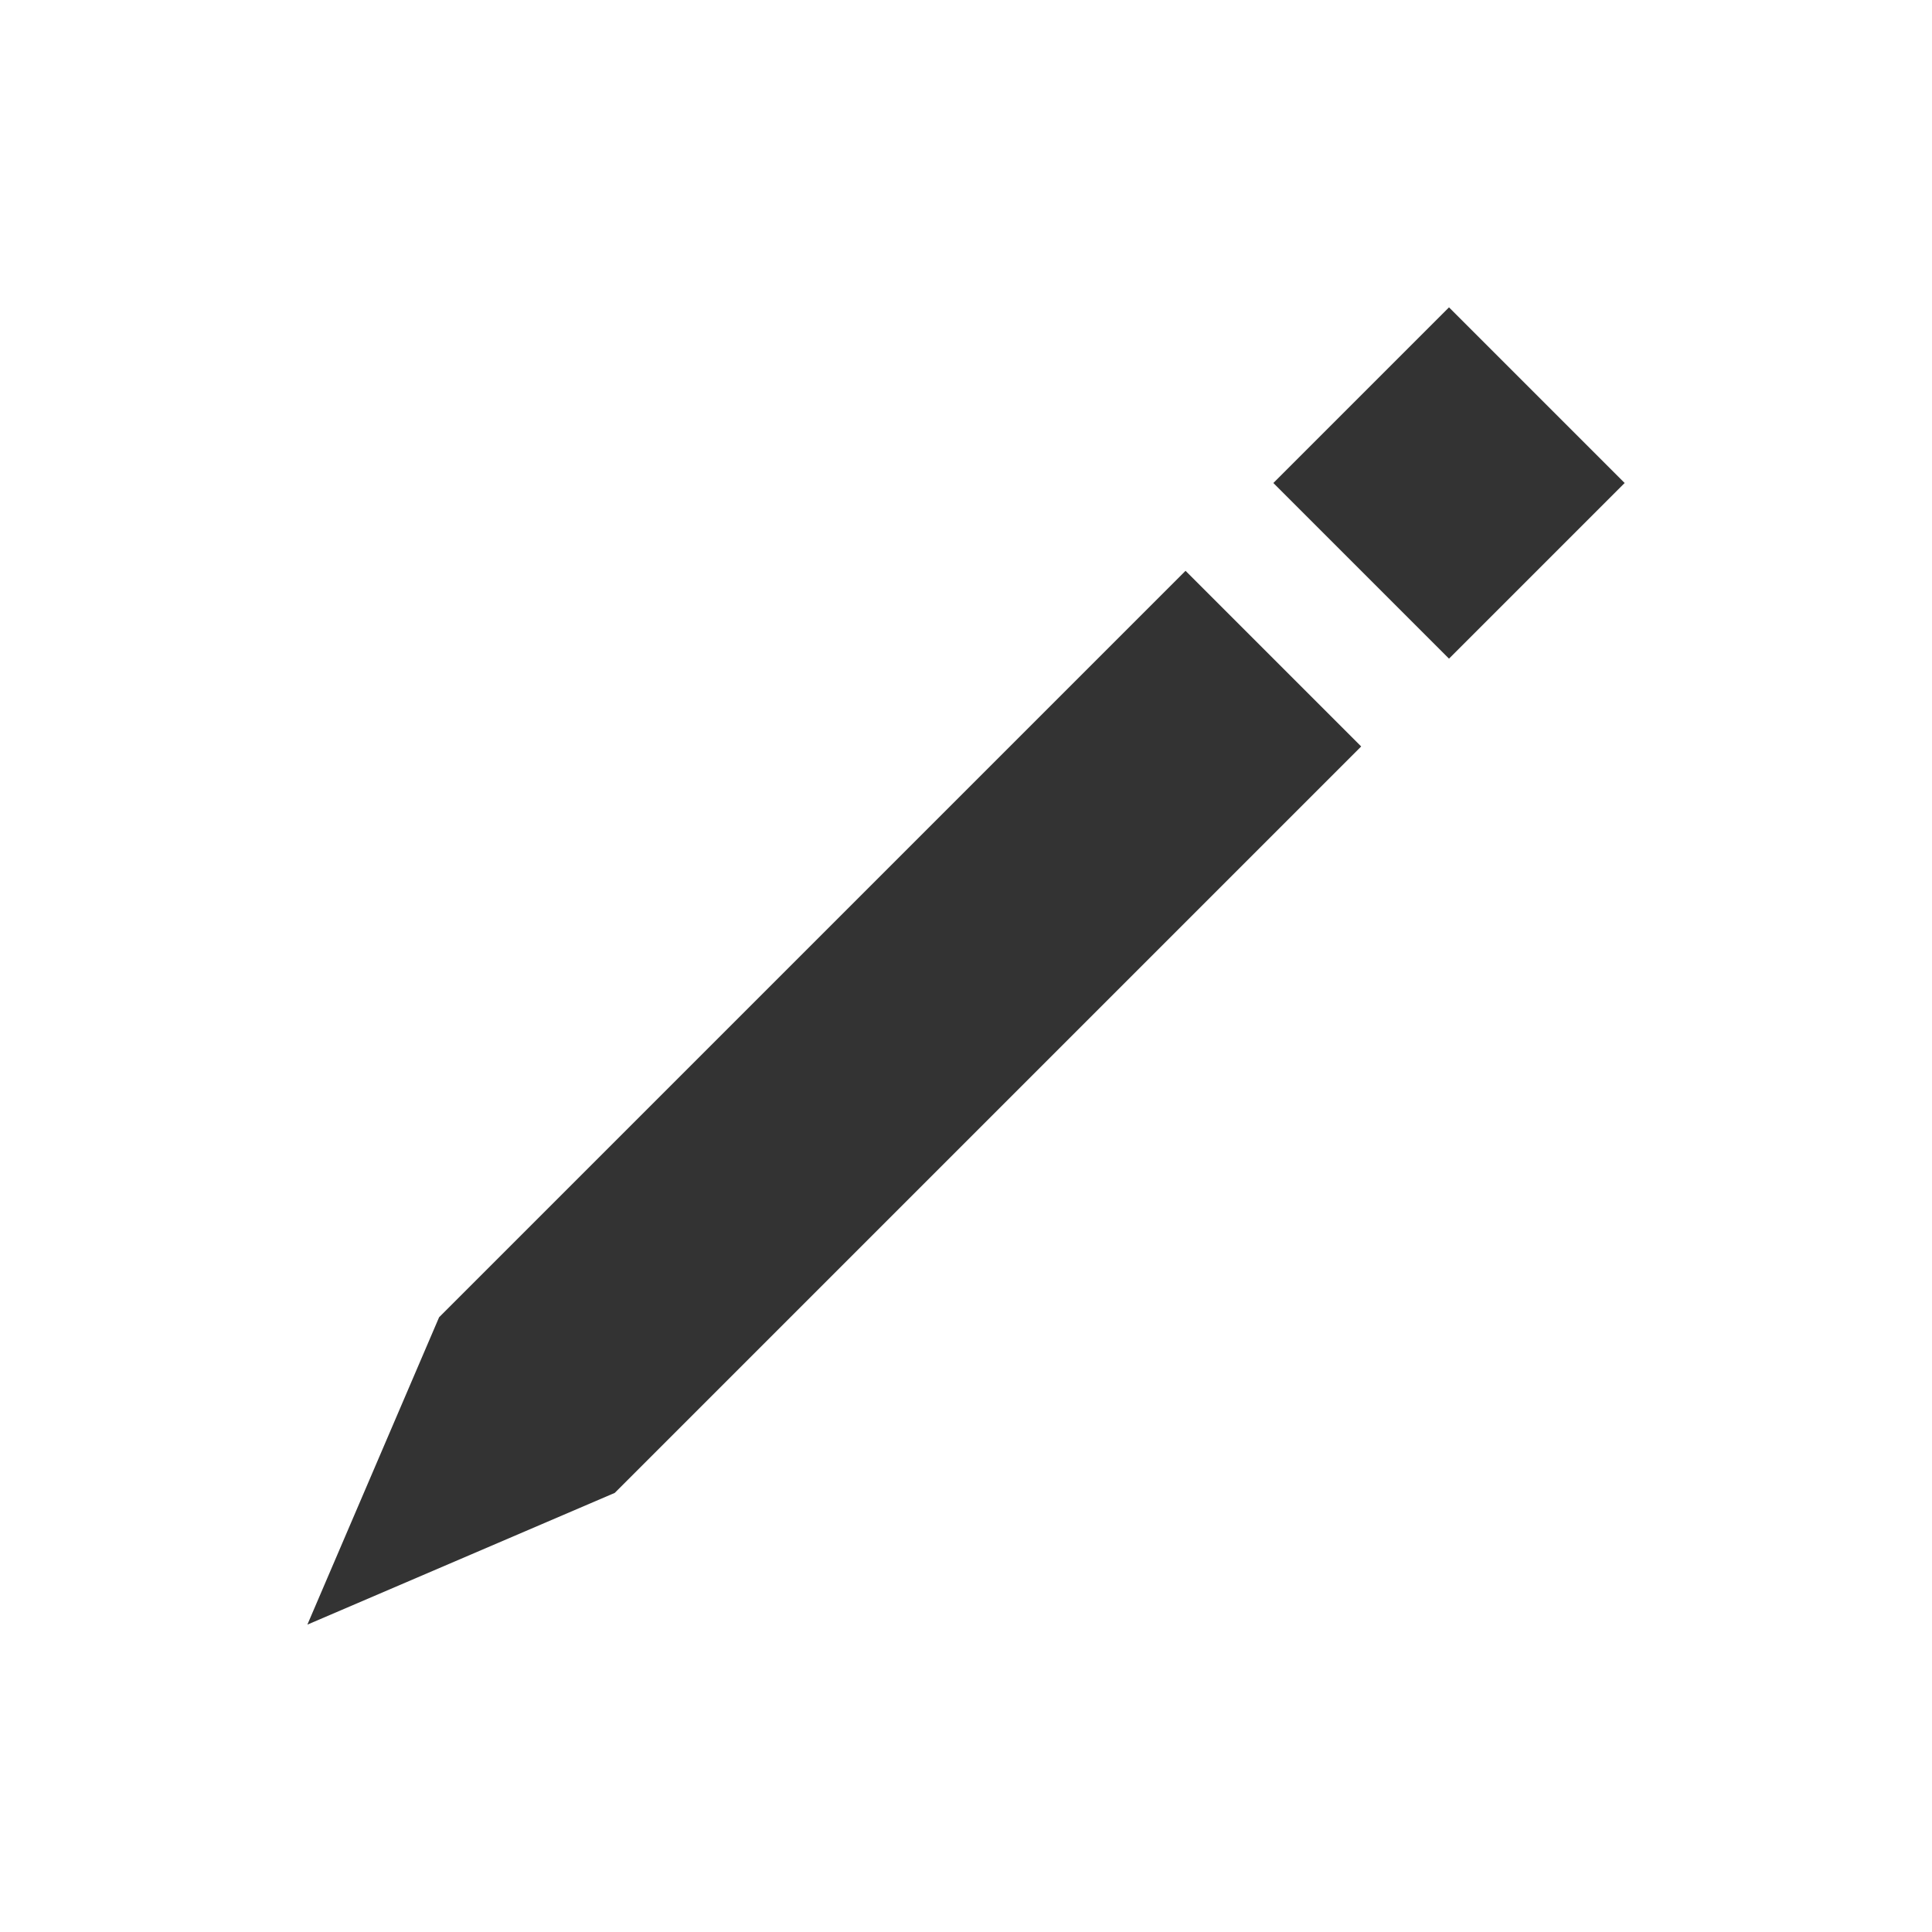
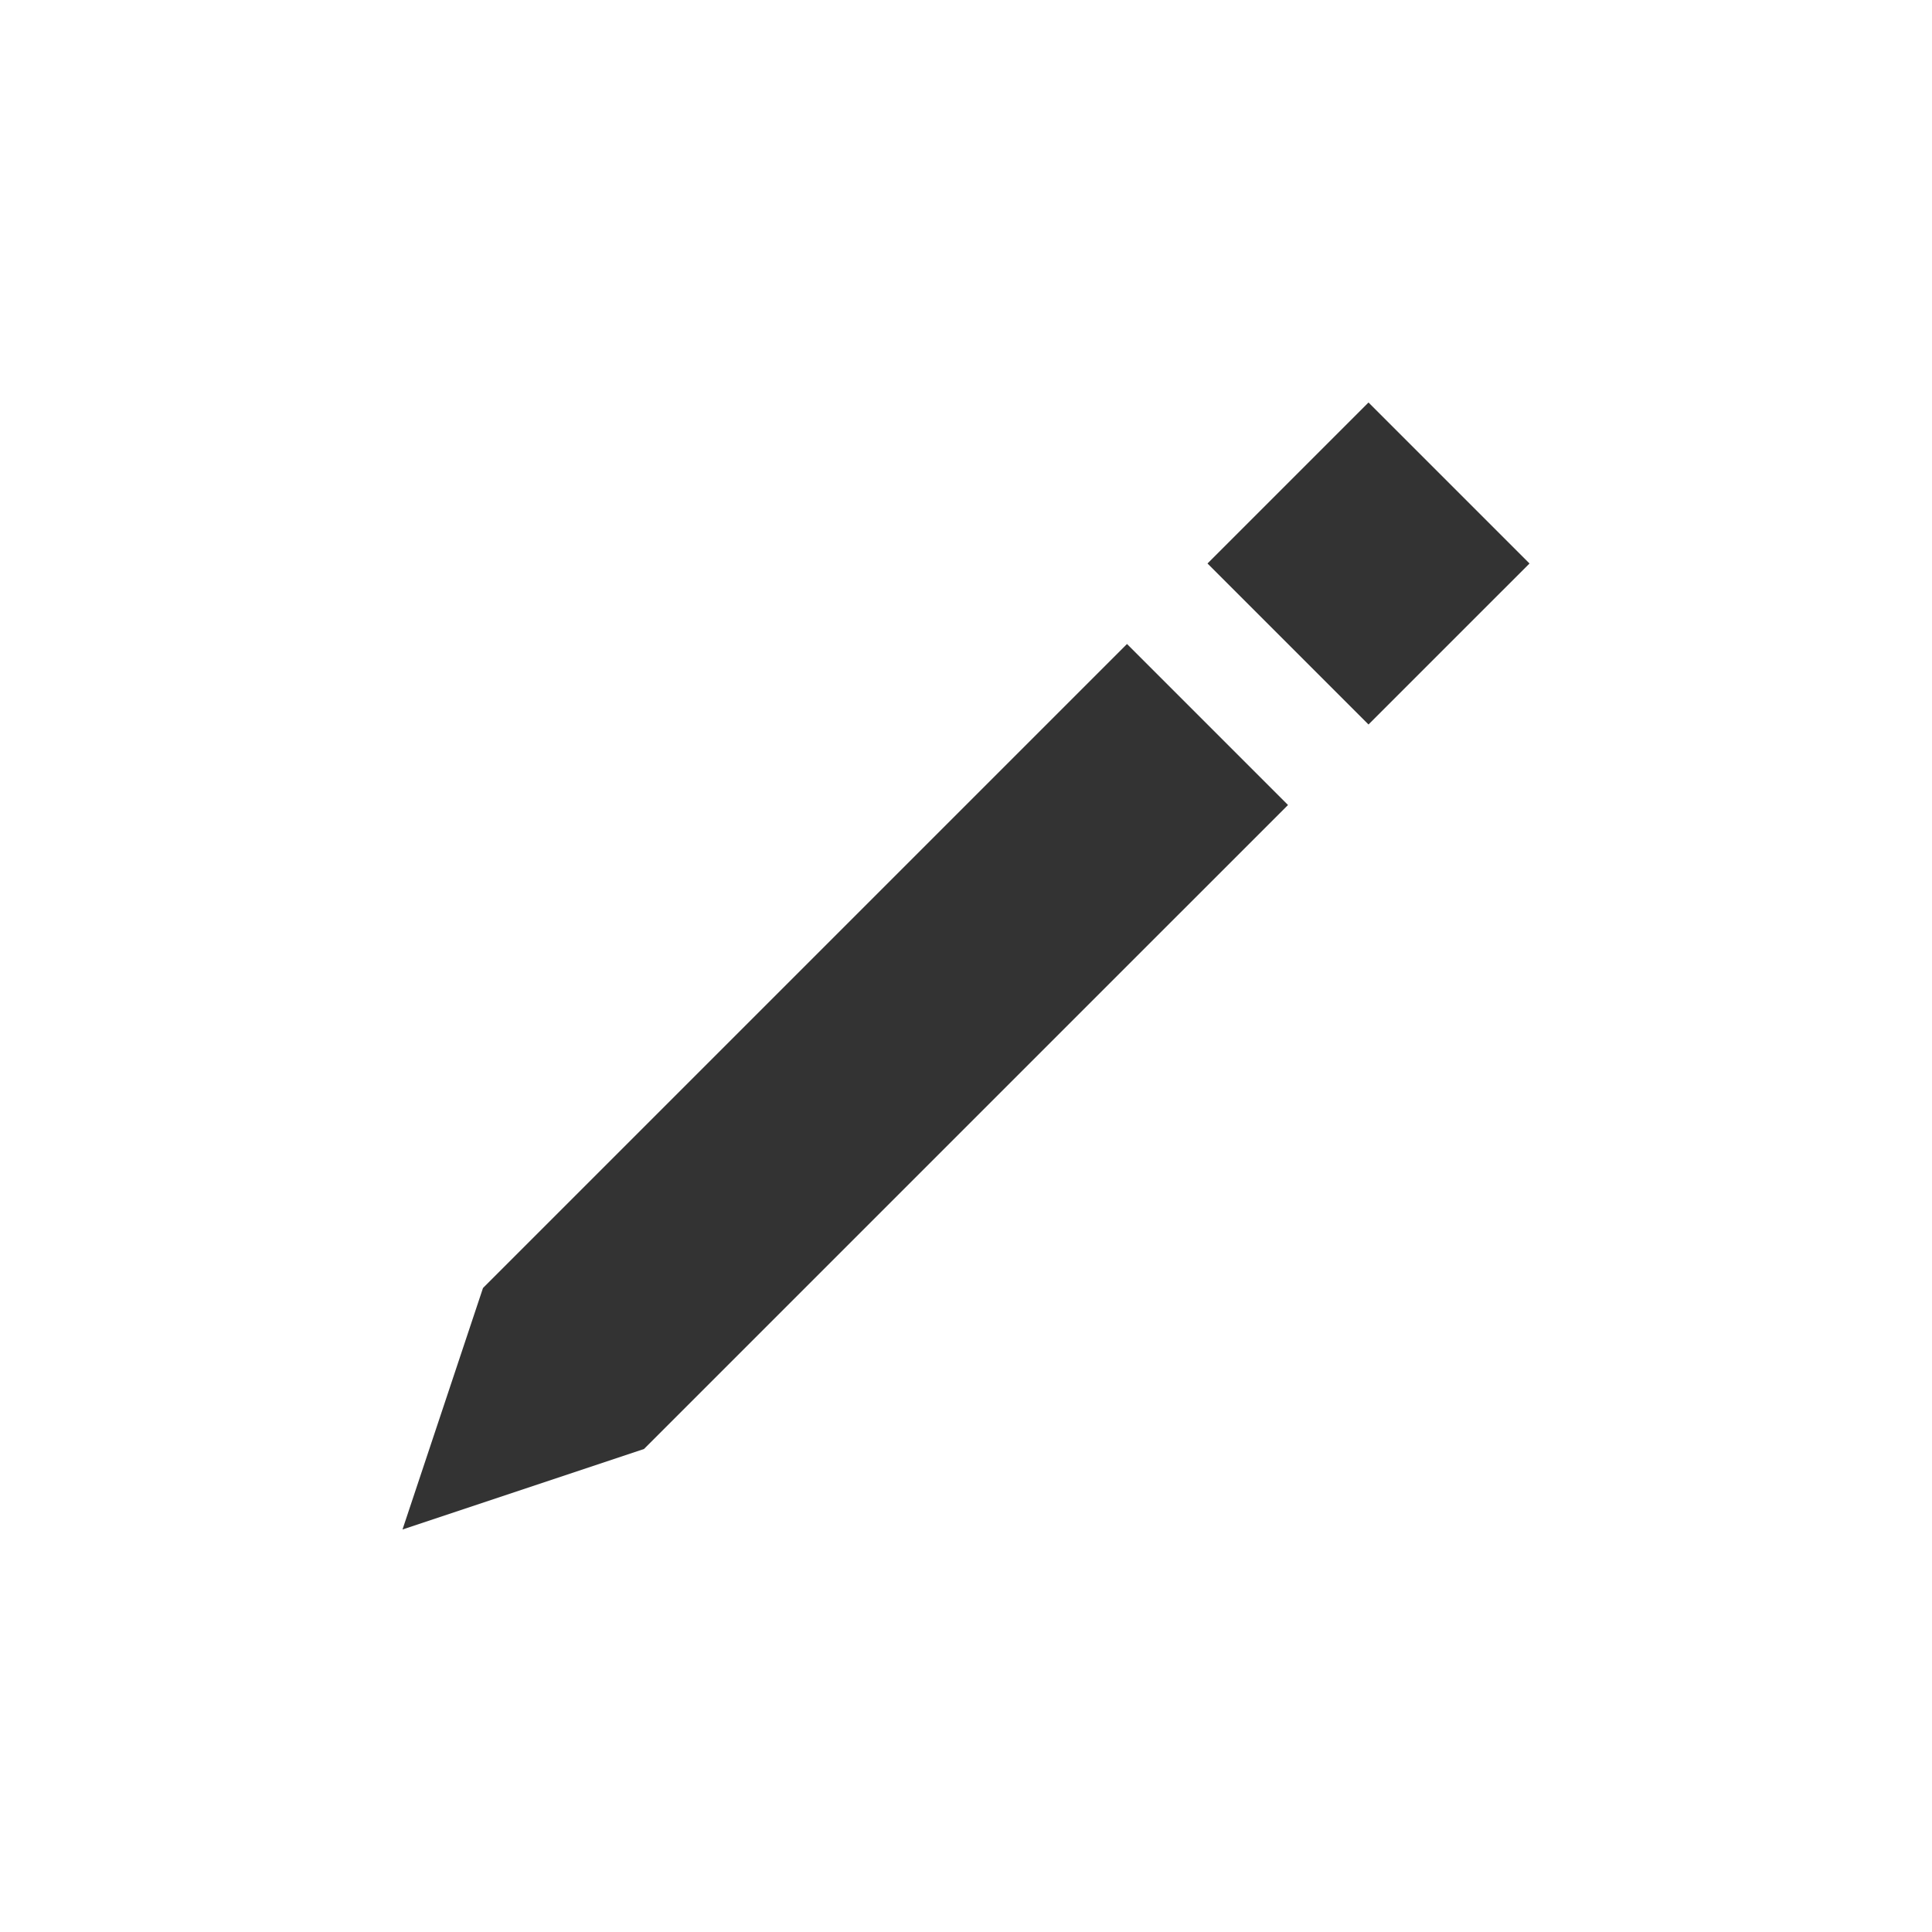
- <svg xmlns="http://www.w3.org/2000/svg" version="1.1" baseProfile="full" x="0px" y="0px" width="44px" height="44px" viewBox="0 0 44 44" enable-background="new 0 0 44 44" xml:space="preserve">
-   <polygon fill="#333333" points="33,7 37,11 33,15 29,11" />
-   <polygon fill="#333333" points="27,13 31,17 14,34 7,37 10,30" />
+ <svg xmlns="http://www.w3.org/2000/svg" version="1.1" baseProfile="full" x="0px" y="0px" width="24px" height="24px" viewBox="0 0 24 24" enable-background="new 0 0 24 24" xml:space="preserve">
+   <g fill="#333333">
+     <polygon points="15,7 17,5 19,7 17,9" />
+     <polygon points="8,18 5,19 6,16 14,8 16,10" />
+   </g>
</svg>
